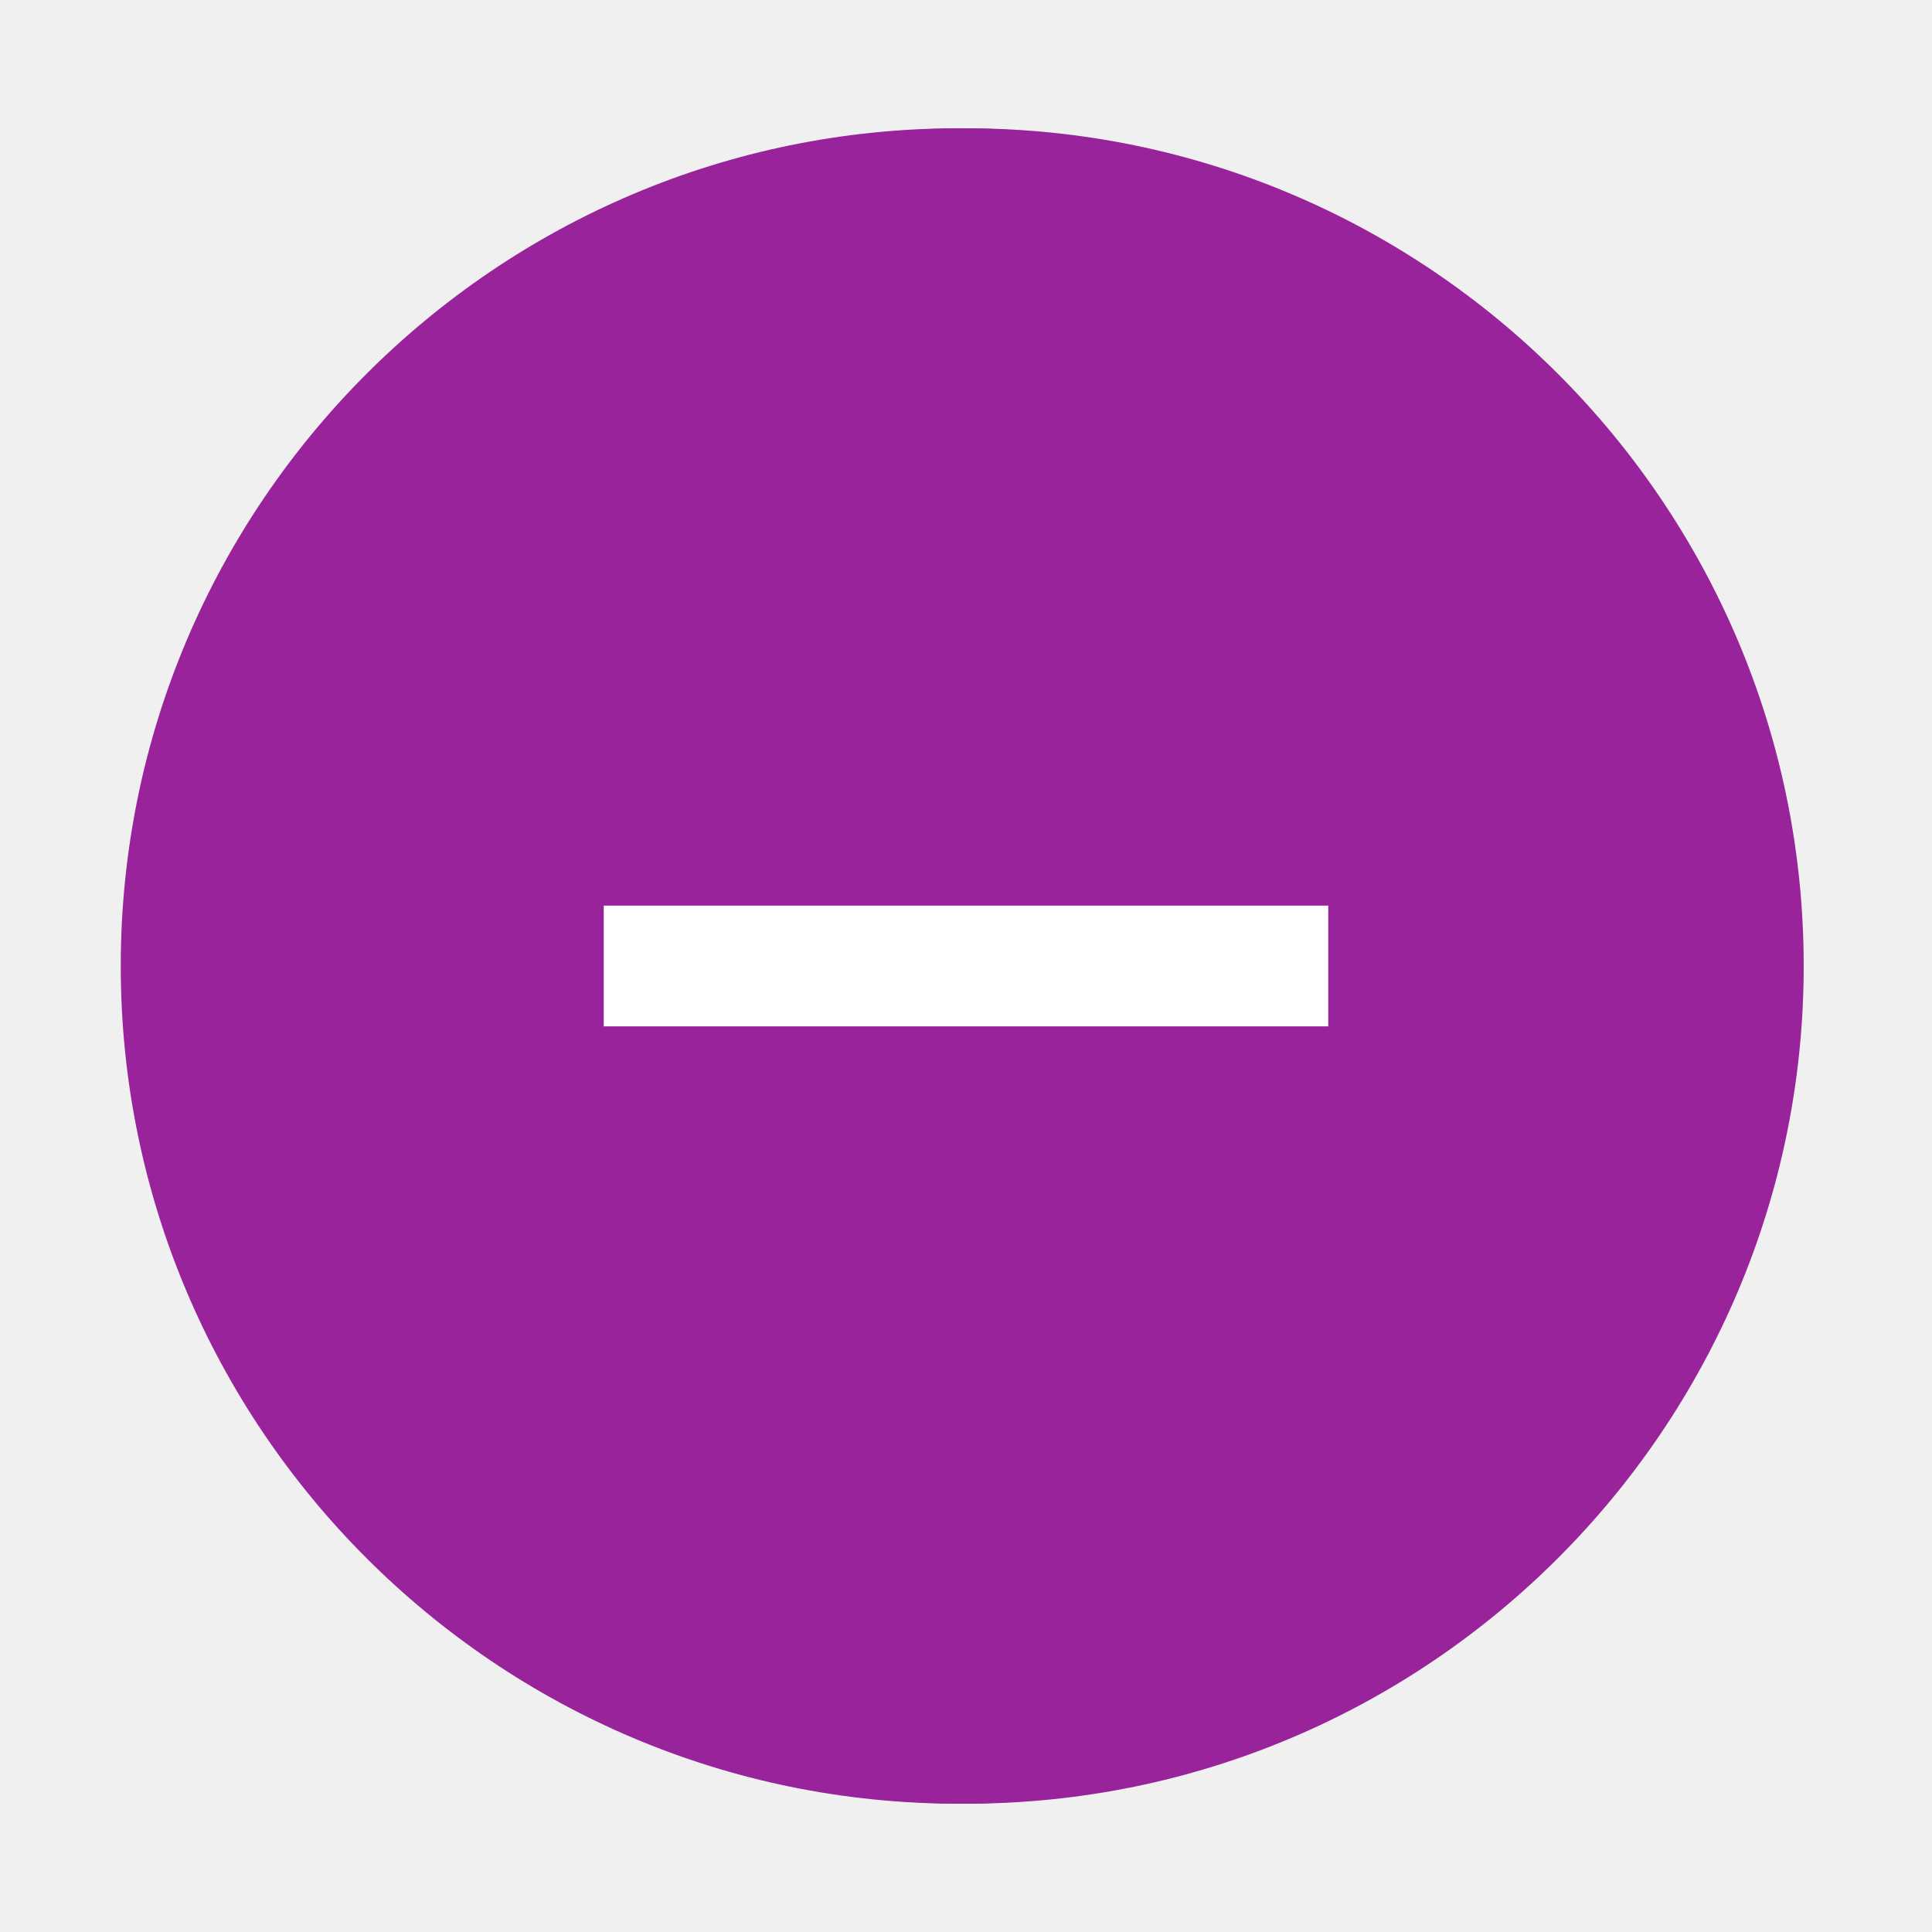
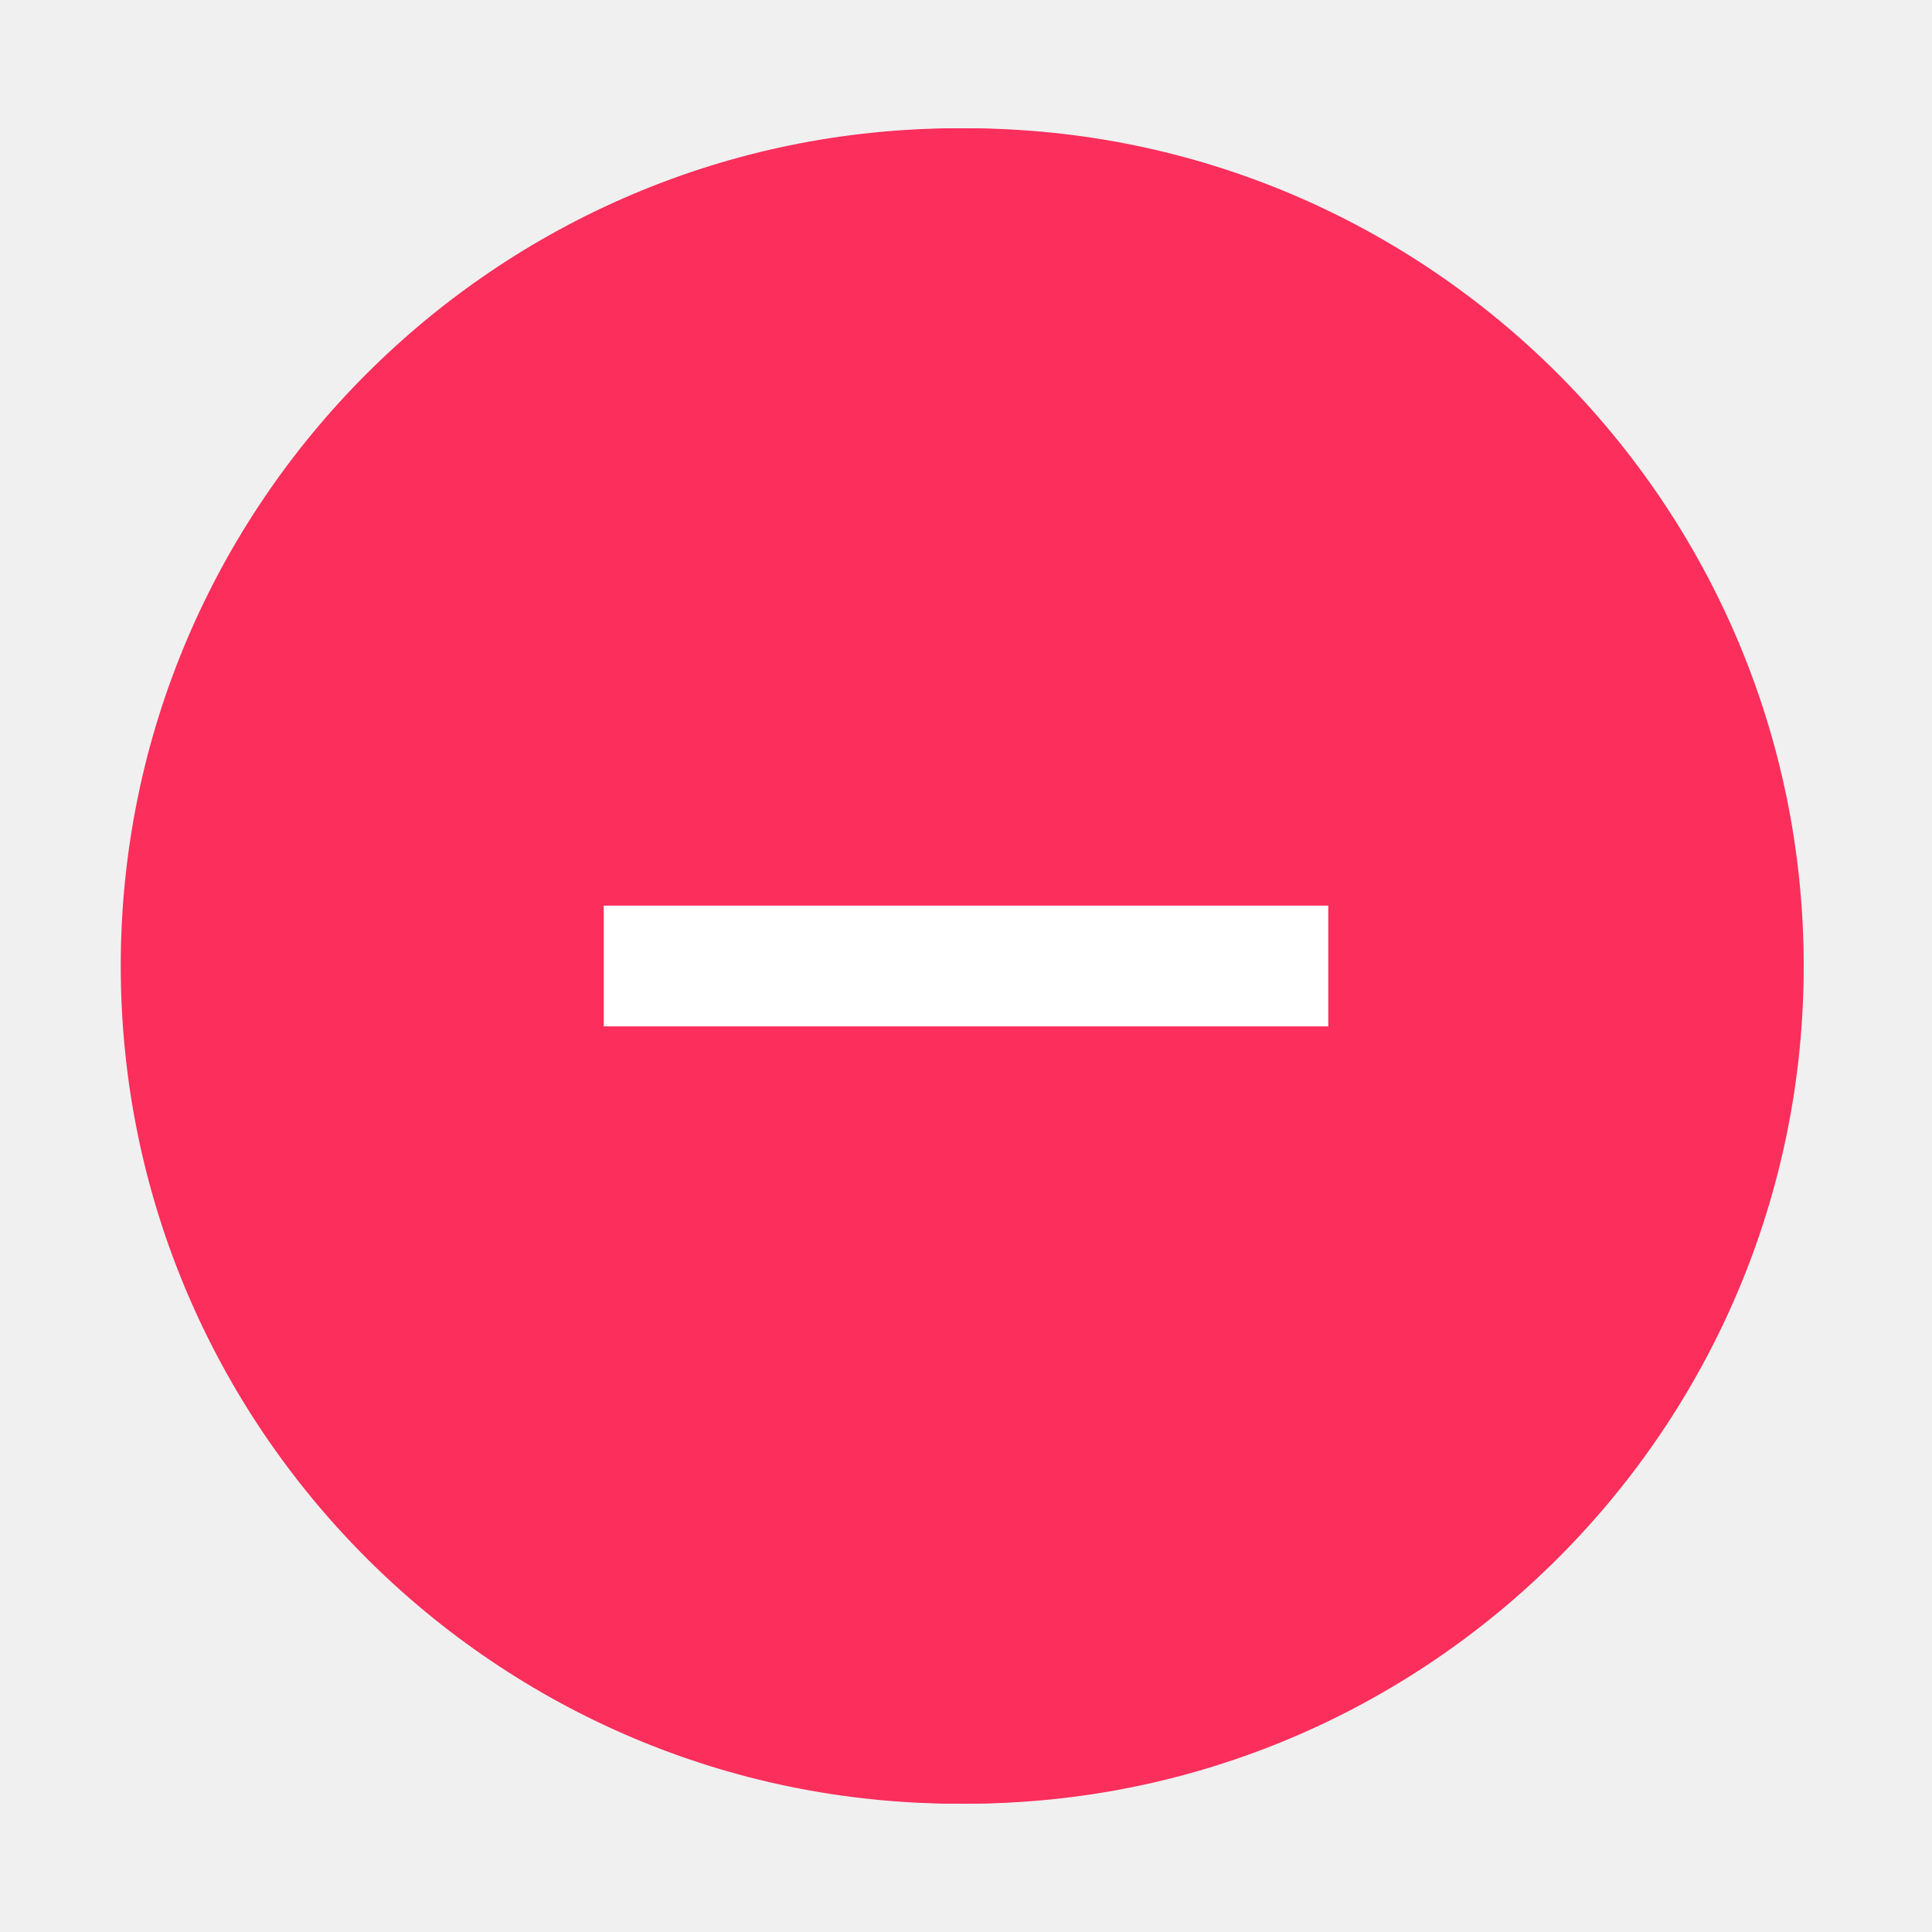
<svg xmlns="http://www.w3.org/2000/svg" xmlns:xlink="http://www.w3.org/1999/xlink" version="1.1" x="0px" y="0px" viewBox="0 0 128 128" enable-background="new 0 0 128 128" xml:space="preserve">
  <symbol id="Deleted_Symbol_2_1_" viewBox="-6 -5.3 12 12">
    <g>
      <path fill="#FFFFFF" d="M-4-4.8c-0.8,0-1.5,0.7-1.5,1.5v8c0,0.8,0.7,1.5,1.5,1.5h8c0.8,0,1.5-0.7,1.5-1.5v-8    c0-0.8-0.7-1.5-1.5-1.5H-4z" />
-       <path fill="#CFD1D2" d="M4,5.7c0.6,0,1-0.4,1-1v-8c0-0.6-0.4-1-1-1h-8c-0.6,0-1,0.4-1,1v8c0,0.6,0.4,1,1,1H4 M4,6.7h-8    c-1.1,0-2-0.9-2-2v-8c0-1.1,0.9-2,2-2h8c1.1,0,2,0.9,2,2v8C6,5.8,5.1,6.7,4,6.7L4,6.7z" />
+       <path fill="#FB2E5C" d="M4,5.7c0.6,0,1-0.4,1-1v-8c0-0.6-0.4-1-1-1h-8c-0.6,0-1,0.4-1,1v8c0,0.6,0.4,1,1,1H4 M4,6.7h-8    c-1.1,0-2-0.9-2-2v-8c0-1.1,0.9-2,2-2h8c1.1,0,2,0.9,2,2v8C6,5.8,5.1,6.7,4,6.7L4,6.7z" />
    </g>
  </symbol>
  <g id="Layer_1">
    <g id="Checkbox_-_checked">
      <g id="Deleted_Symbol_2">
		</g>
    </g>
    <g id="radio_button_Selected_2">
	</g>
    <g id="small_help">
	</g>
    <g id="plot_icon">
	</g>
    <g>
      <defs>
        <rect id="SVGID_75_" width="128" height="128" />
      </defs>
      <clipPath id="SVGID_2_">
        <use xlink:href="#SVGID_75_" overflow="visible" />
      </clipPath>
      <g clip-path="url(#SVGID_2_)">
-         <path fill="#98239A" d="M64,119.5C33.4,119.5,8.5,94.6,8.5,64S33.4,8.5,64,8.5s55.5,24.9,55.5,55.5S94.6,119.5,64,119.5z" />
+         <path fill="#FB2E5C" d="M64,119.5C33.4,119.5,8.5,94.6,8.5,64S33.4,8.5,64,8.5s55.5,24.9,55.5,55.5S94.6,119.5,64,119.5z" />
      </g>
      <g clip-path="url(#SVGID_2_)">
        <g>
-           <path fill="#98239A" d="M63.5,119.5C32.9,119.5,8,94.6,8,64S32.9,8.5,63.5,8.5S119,33.4,119,64S94.1,119.5,63.5,119.5z       M63.5,11.5C34.6,11.5,11,35,11,64s23.6,52.5,52.5,52.5S116,92.9,116,64S92.4,11.5,63.5,11.5z" />
+           <path fill="#FB2E5C" d="M63.5,119.5C32.9,119.5,8,94.6,8,64S32.9,8.5,63.5,8.5S119,33.4,119,64S94.1,119.5,63.5,119.5z       M63.5,11.5C34.6,11.5,11,35,11,64s23.6,52.5,52.5,52.5S116,92.9,116,64S92.4,11.5,63.5,11.5z" />
        </g>
        <rect x="40" y="60" fill="#FFFFFF" width="48" height="8" />
      </g>
    </g>
  </g>
  <g id="Layer_7">
</g>
</svg>
